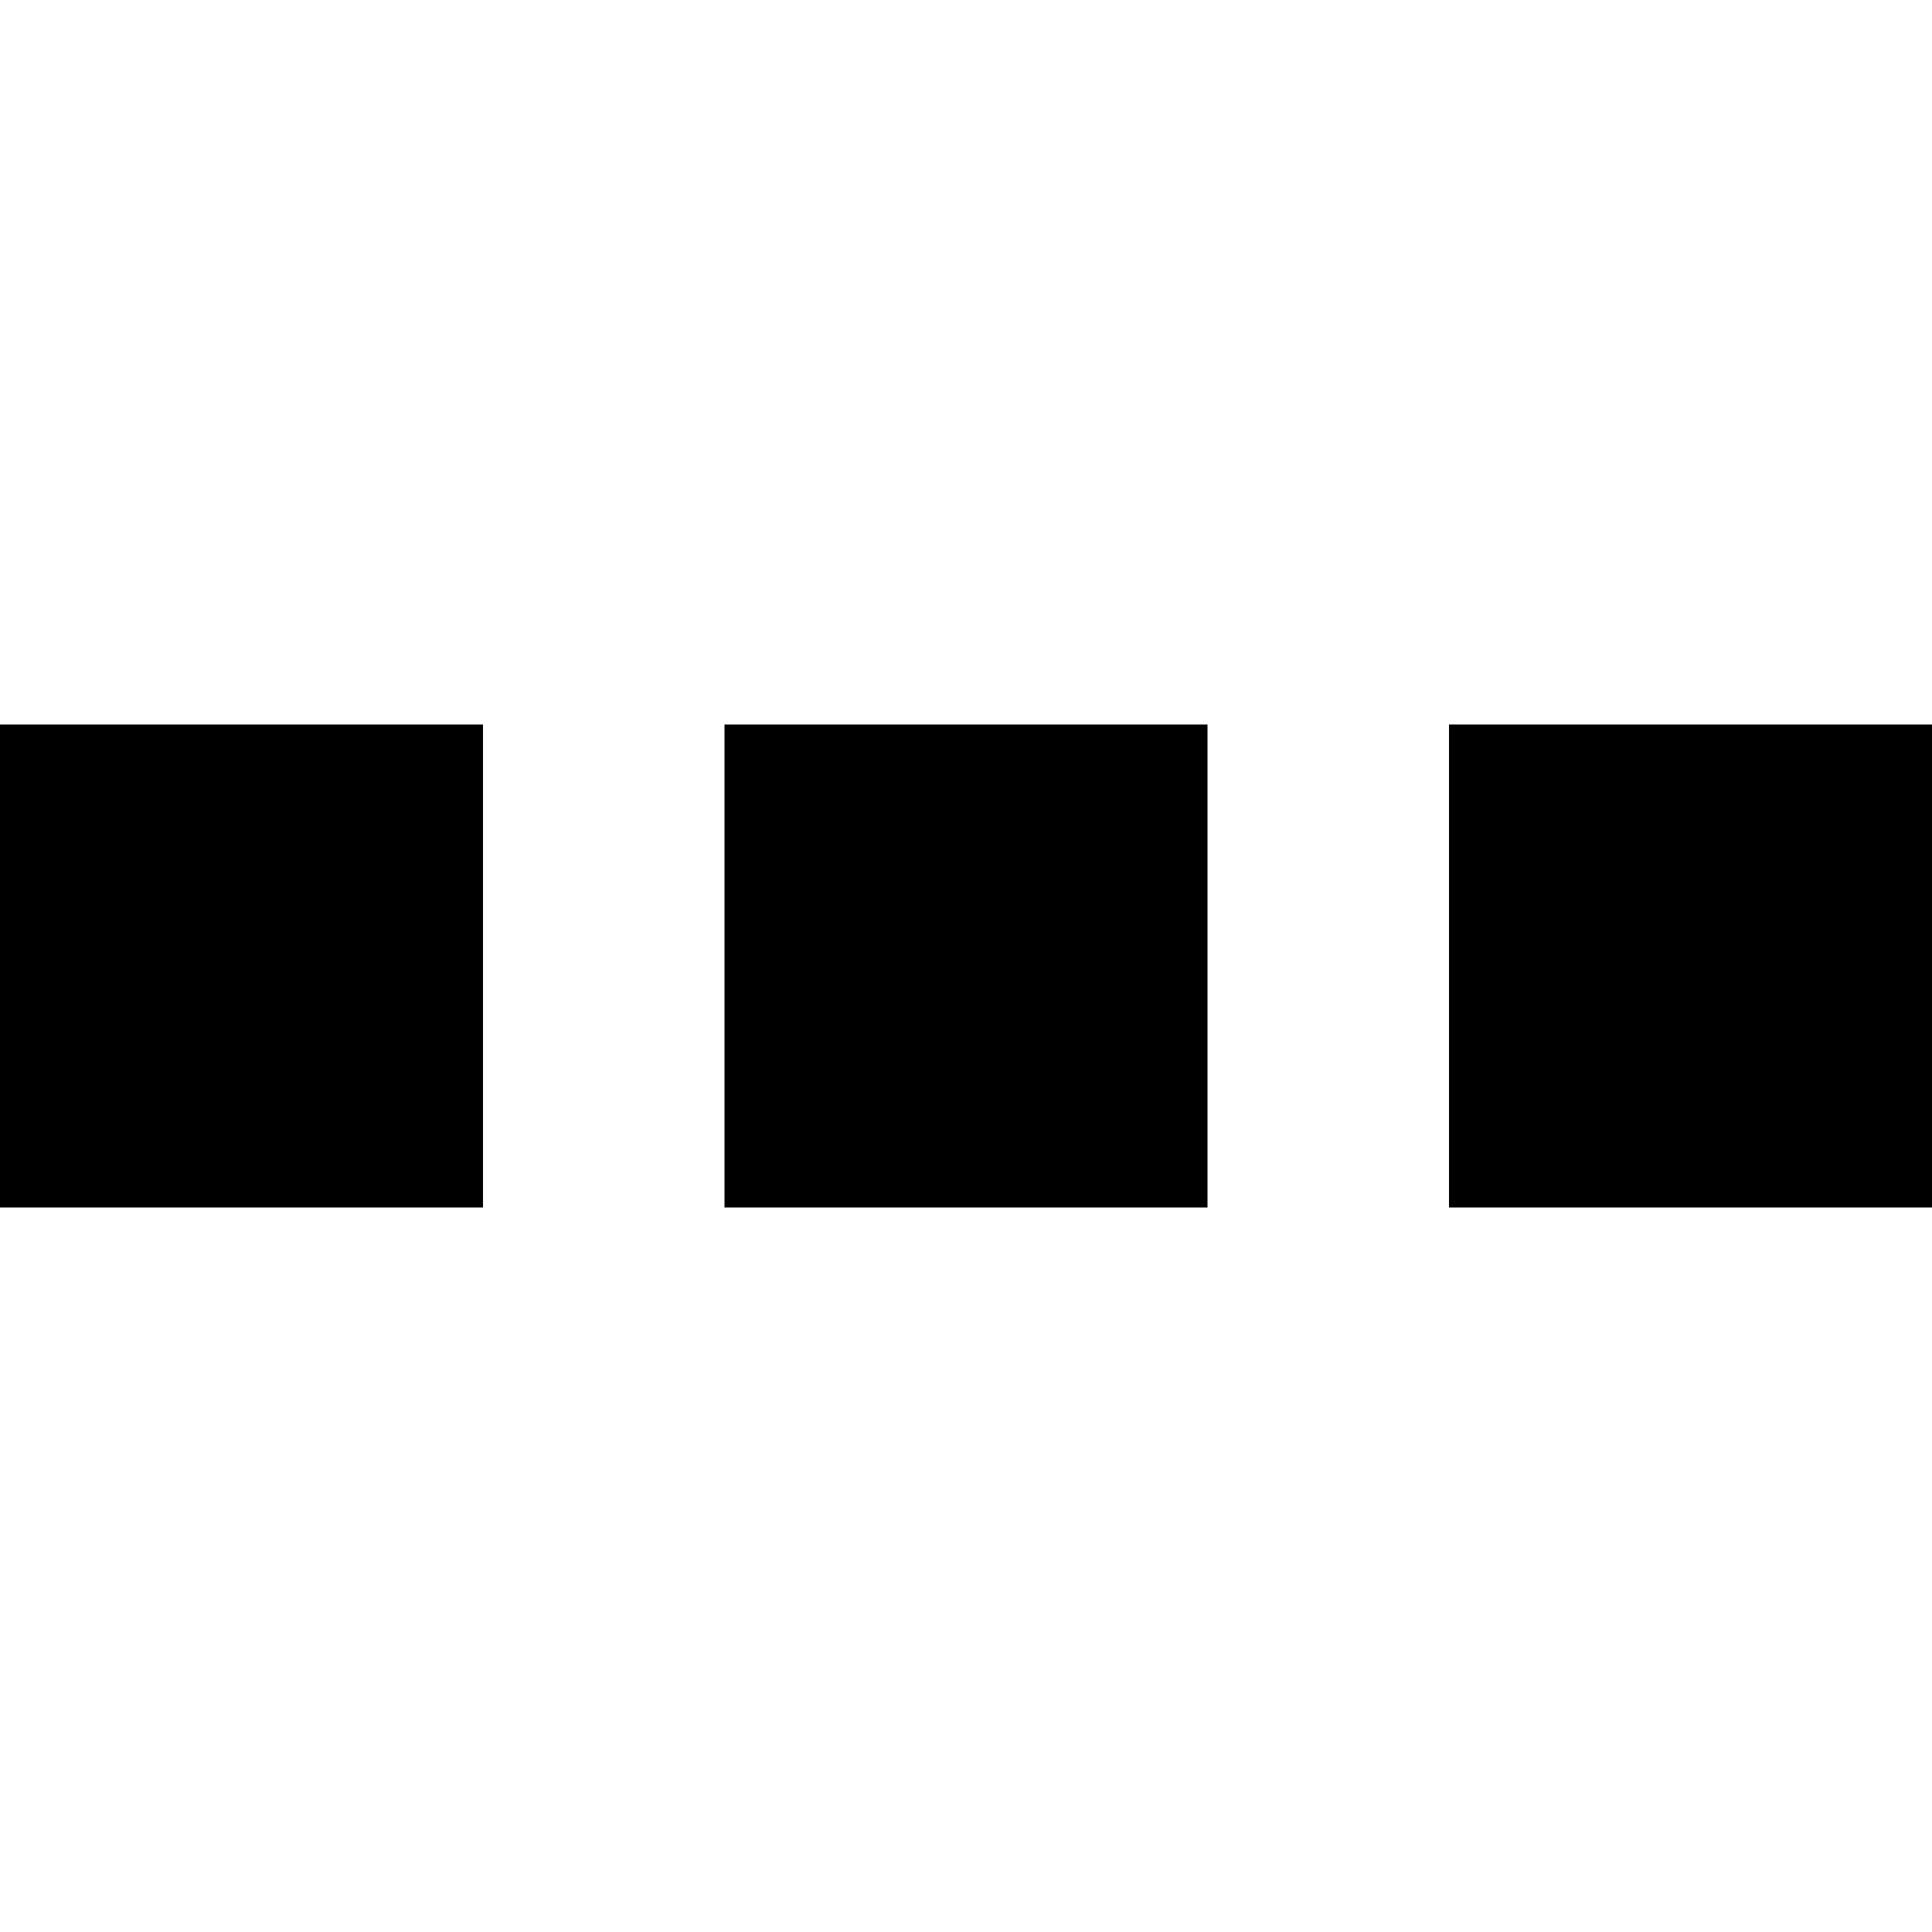
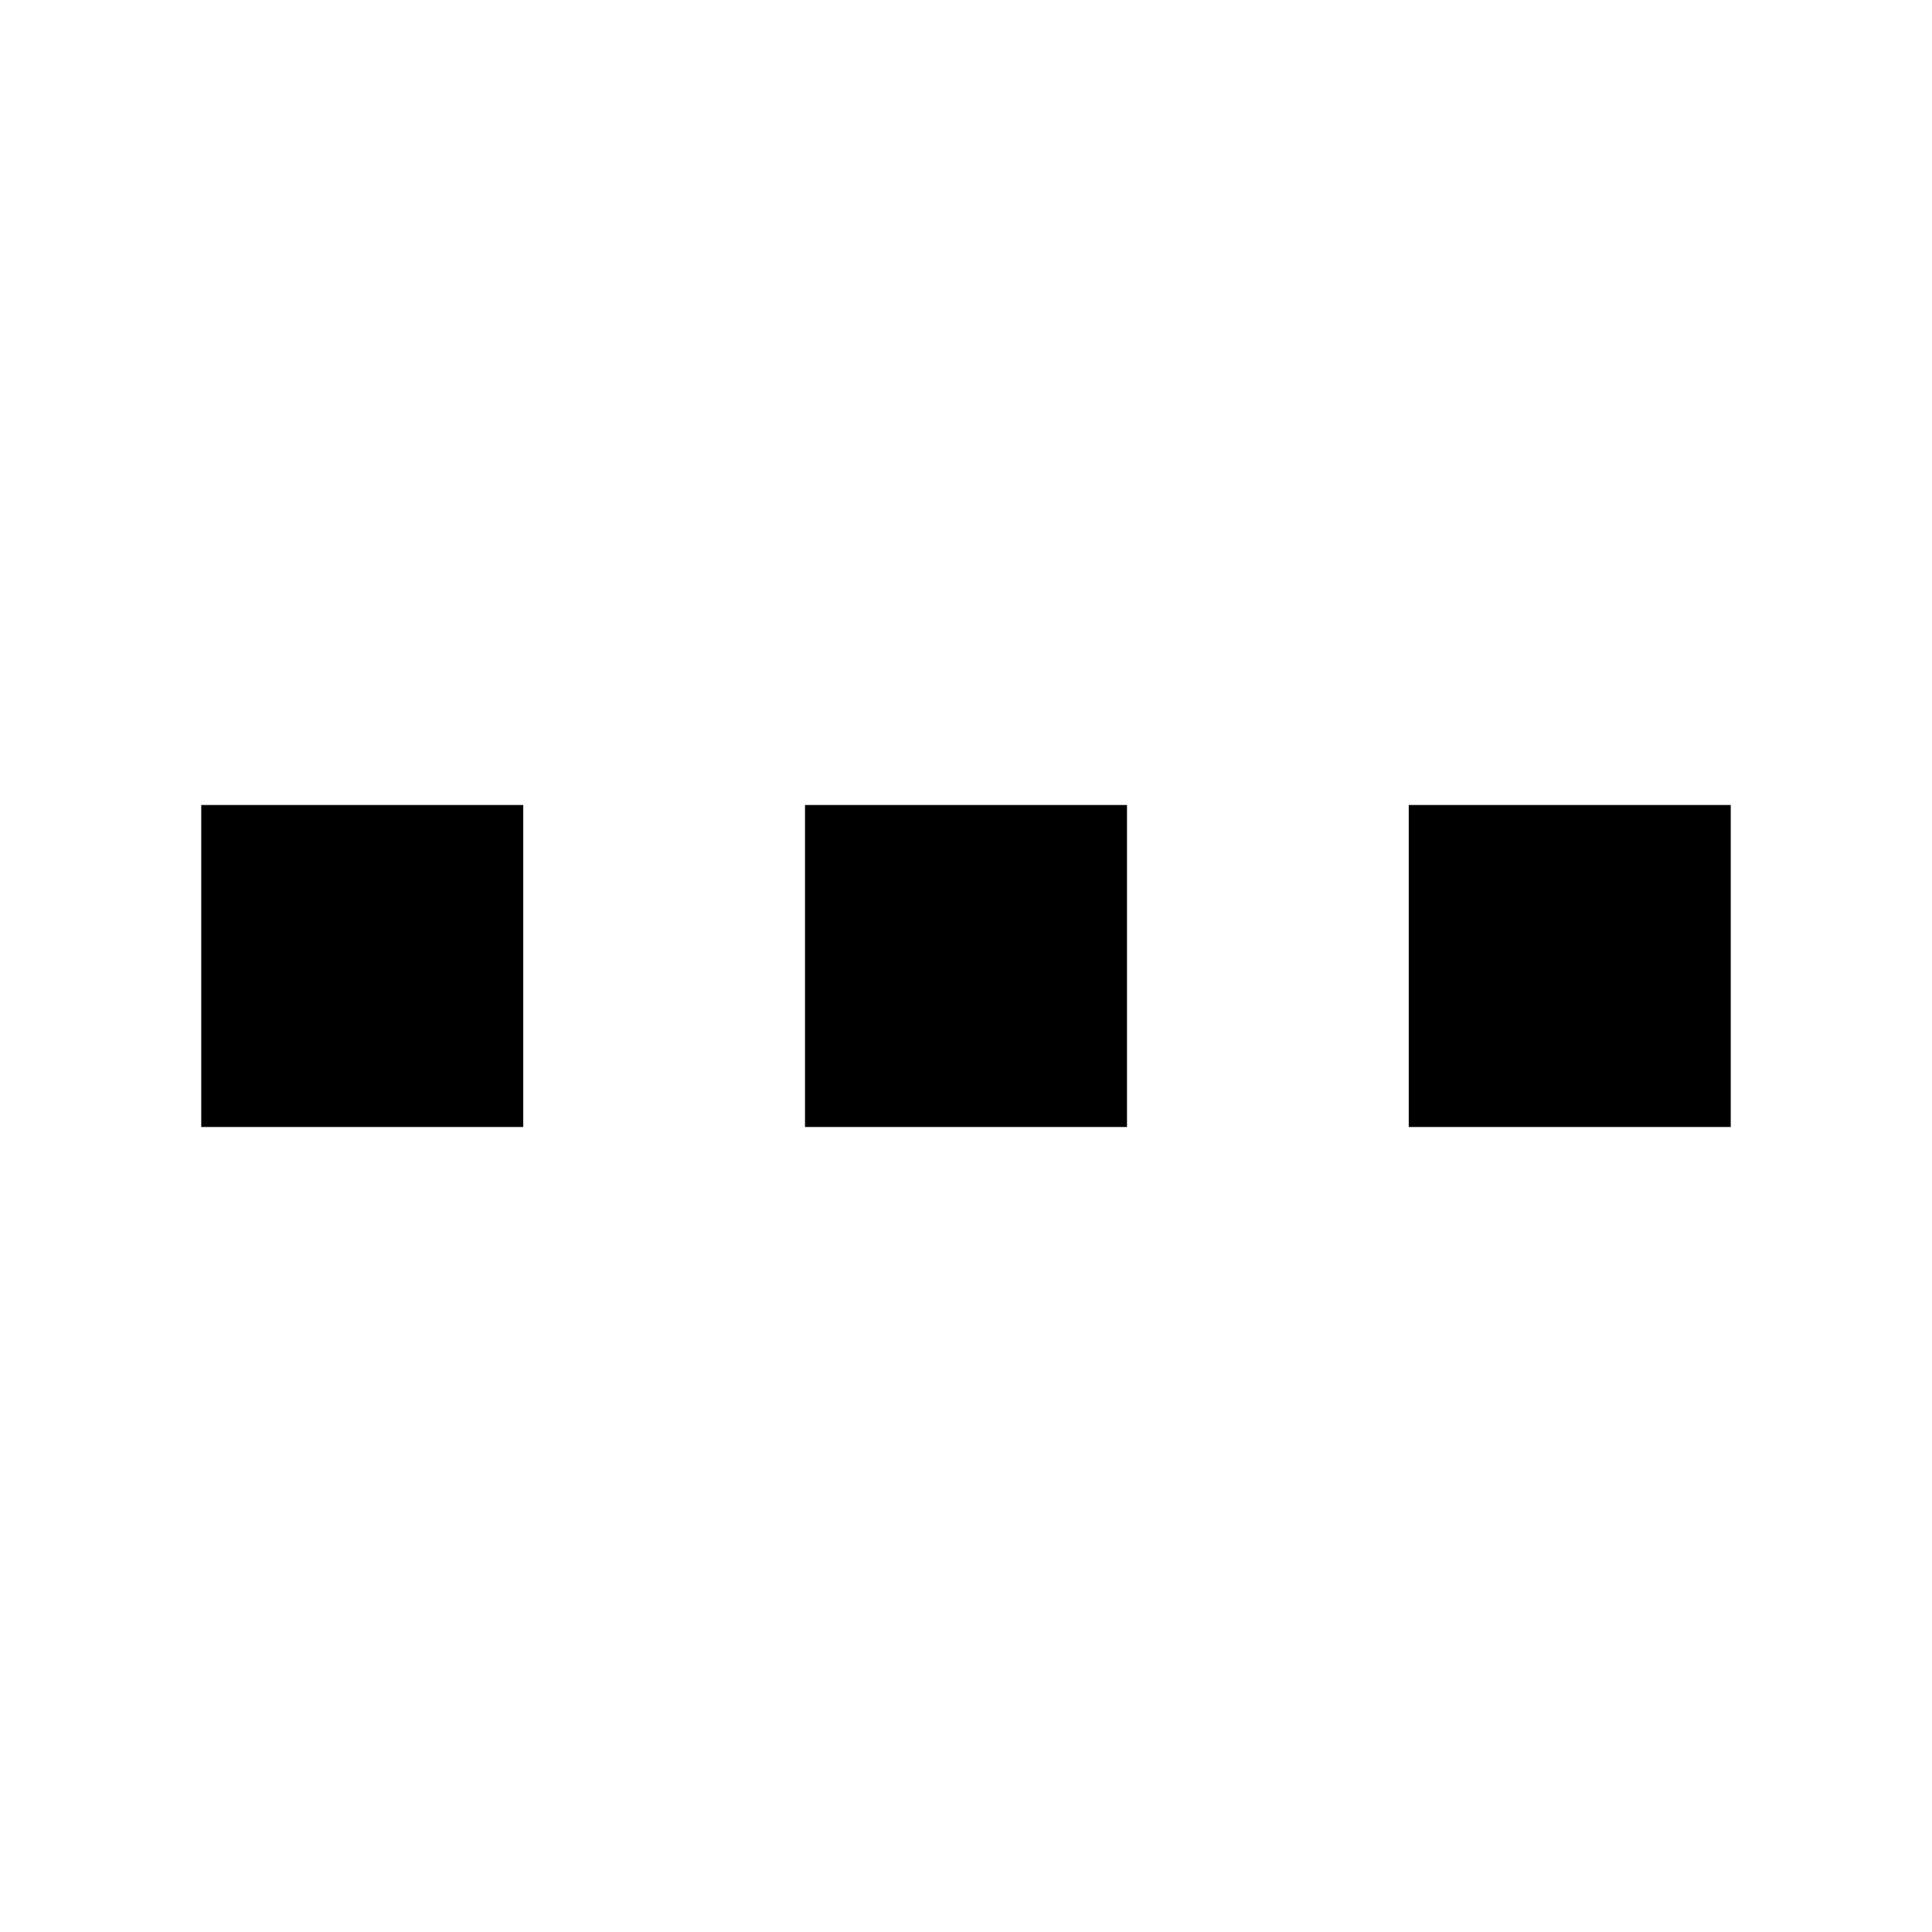
<svg xmlns="http://www.w3.org/2000/svg" width="48px" height="48px" viewBox="0 0 48 48" version="1.1">
  <defs />
  <g id="fill" stroke="none" stroke-width="1" fill="none" fill-rule="evenodd">
    <g id="menu-rect-fill-horizontal" fill="#000000">
-       <rect id="Rectangle-17" x="0" y="18" width="12" height="12" />
-       <rect id="Rectangle-17" x="18" y="18" width="12" height="12" />
-       <rect id="Rectangle-17" x="36" y="18" width="12" height="12" />
+       <path d="M5,20 L13,20 L13,28 L5,28 L5,20 Z M20,20 L28,20 L28,28 L20,28 L20,20 Z M35,20 L43,20 L43,28 L35,28 L35,20 Z" id="Combined-Shape" />
    </g>
  </g>
</svg>
